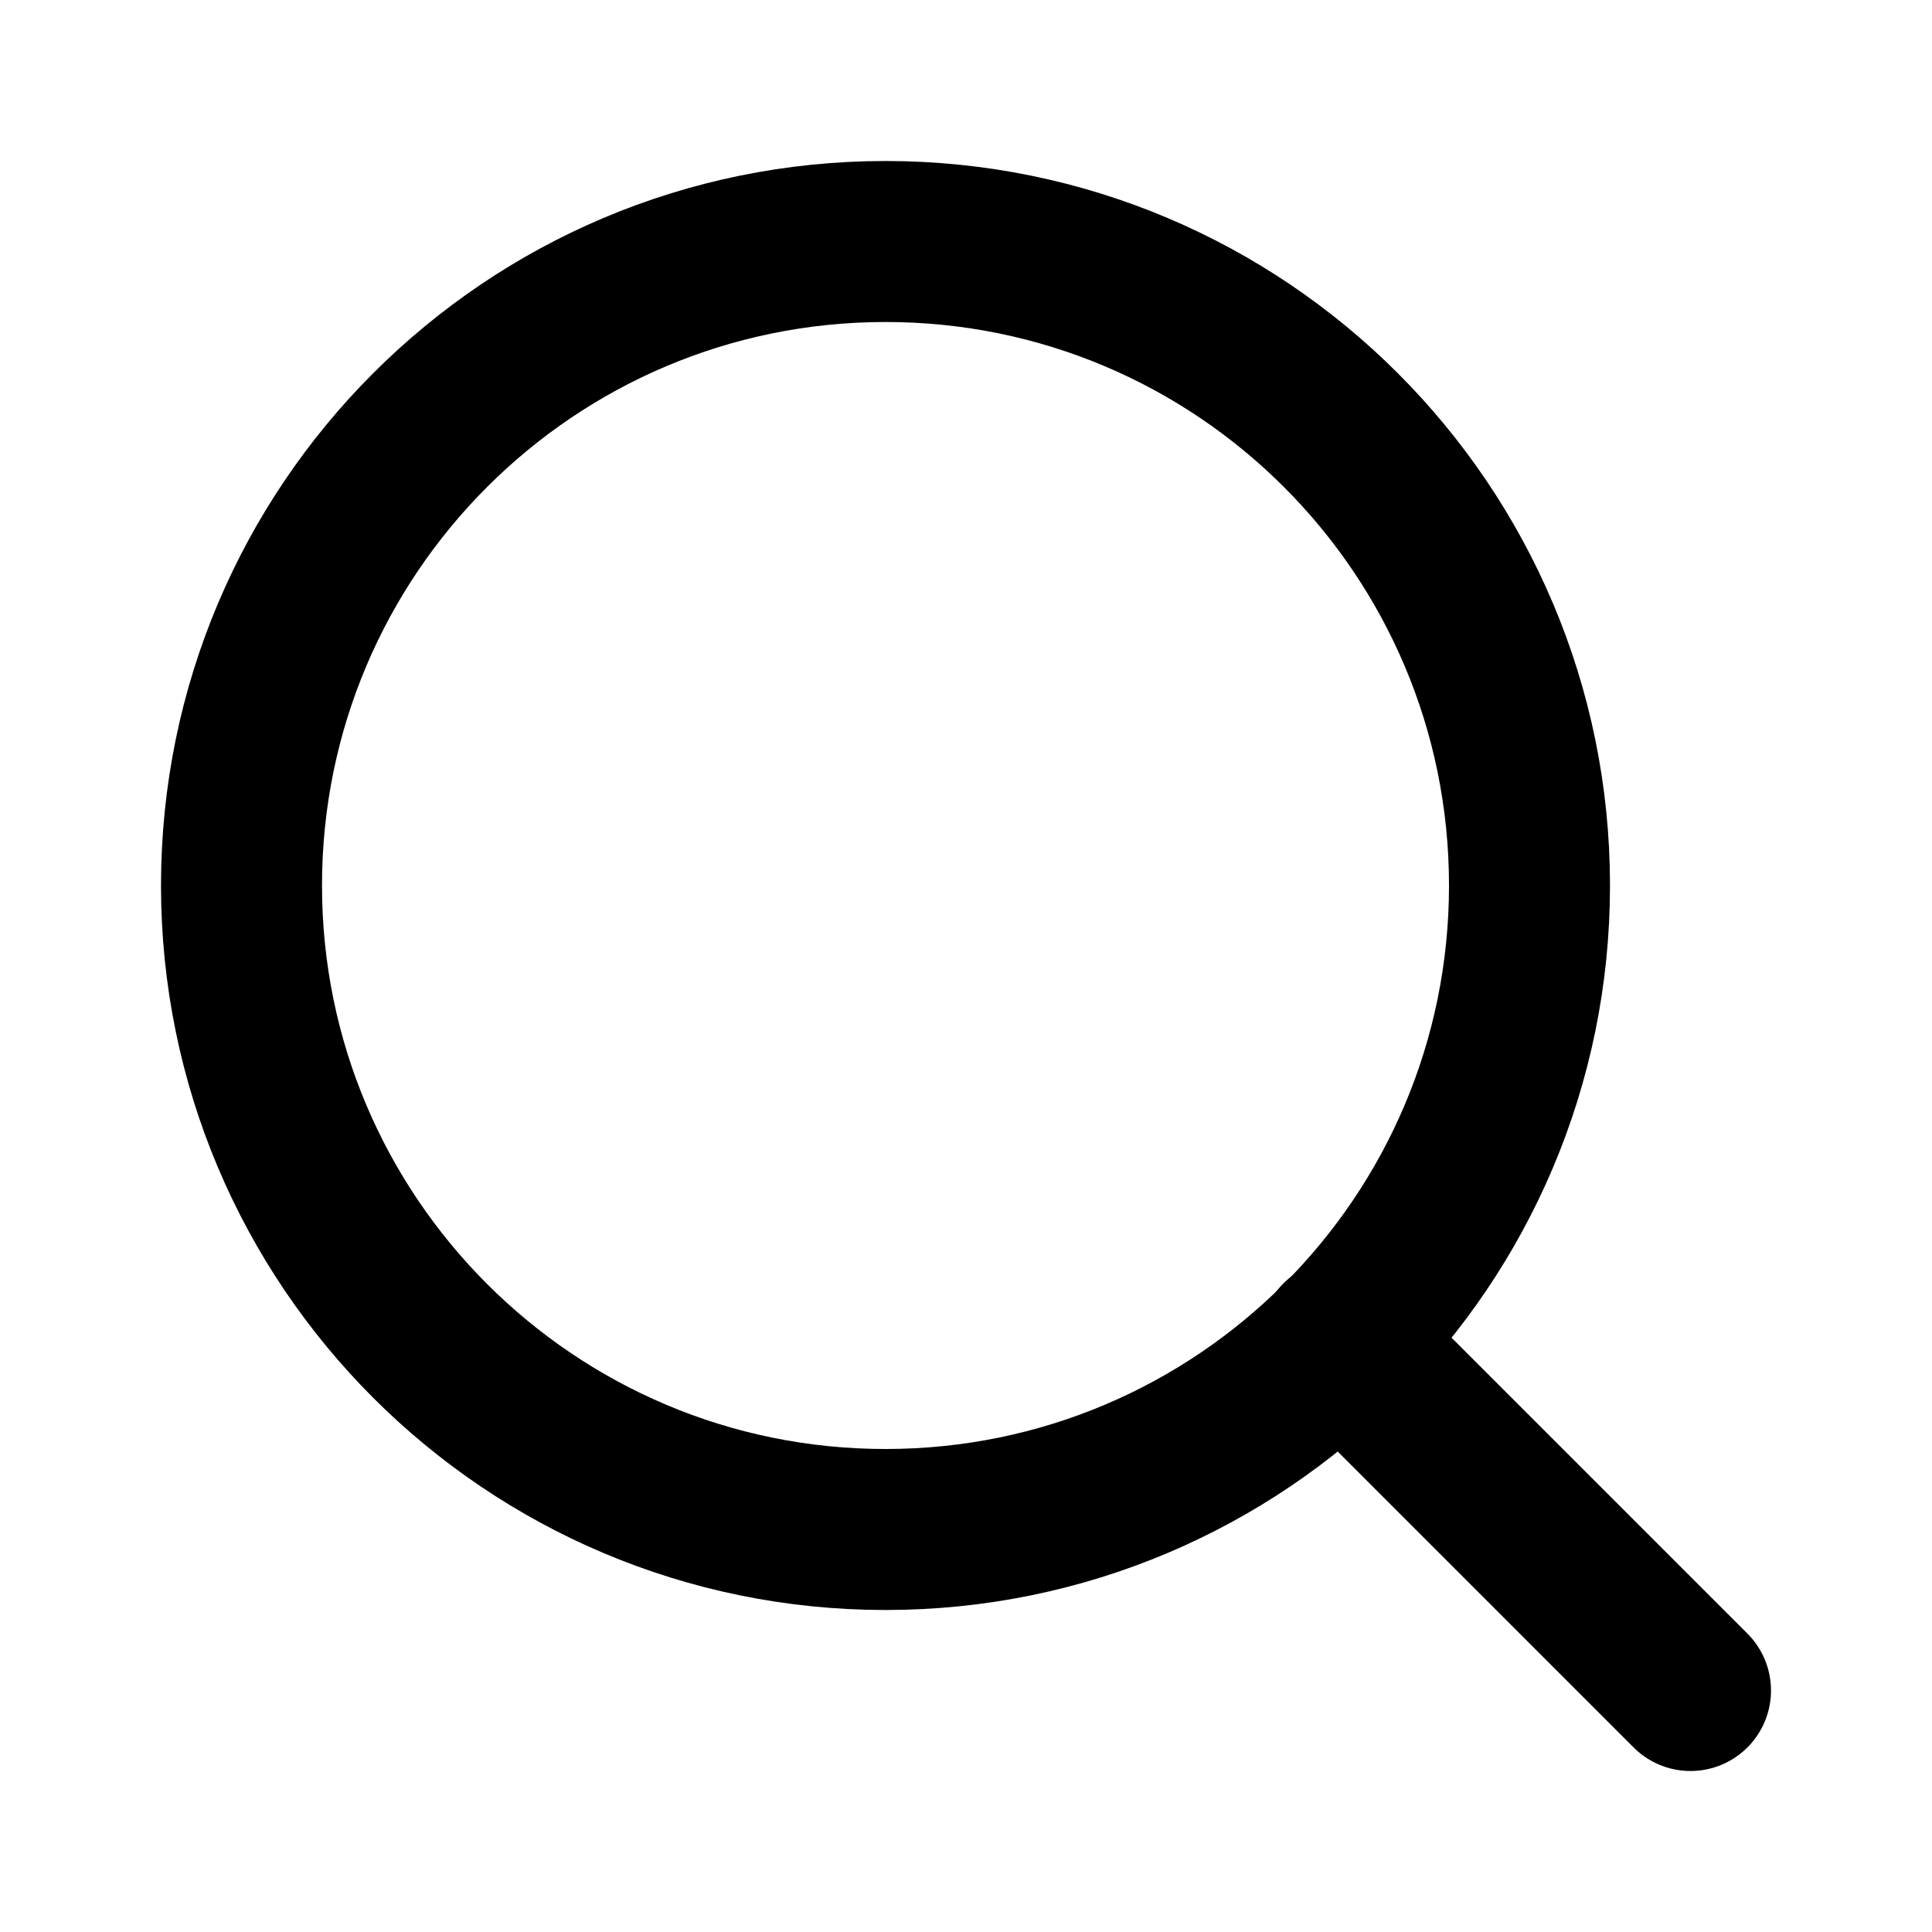
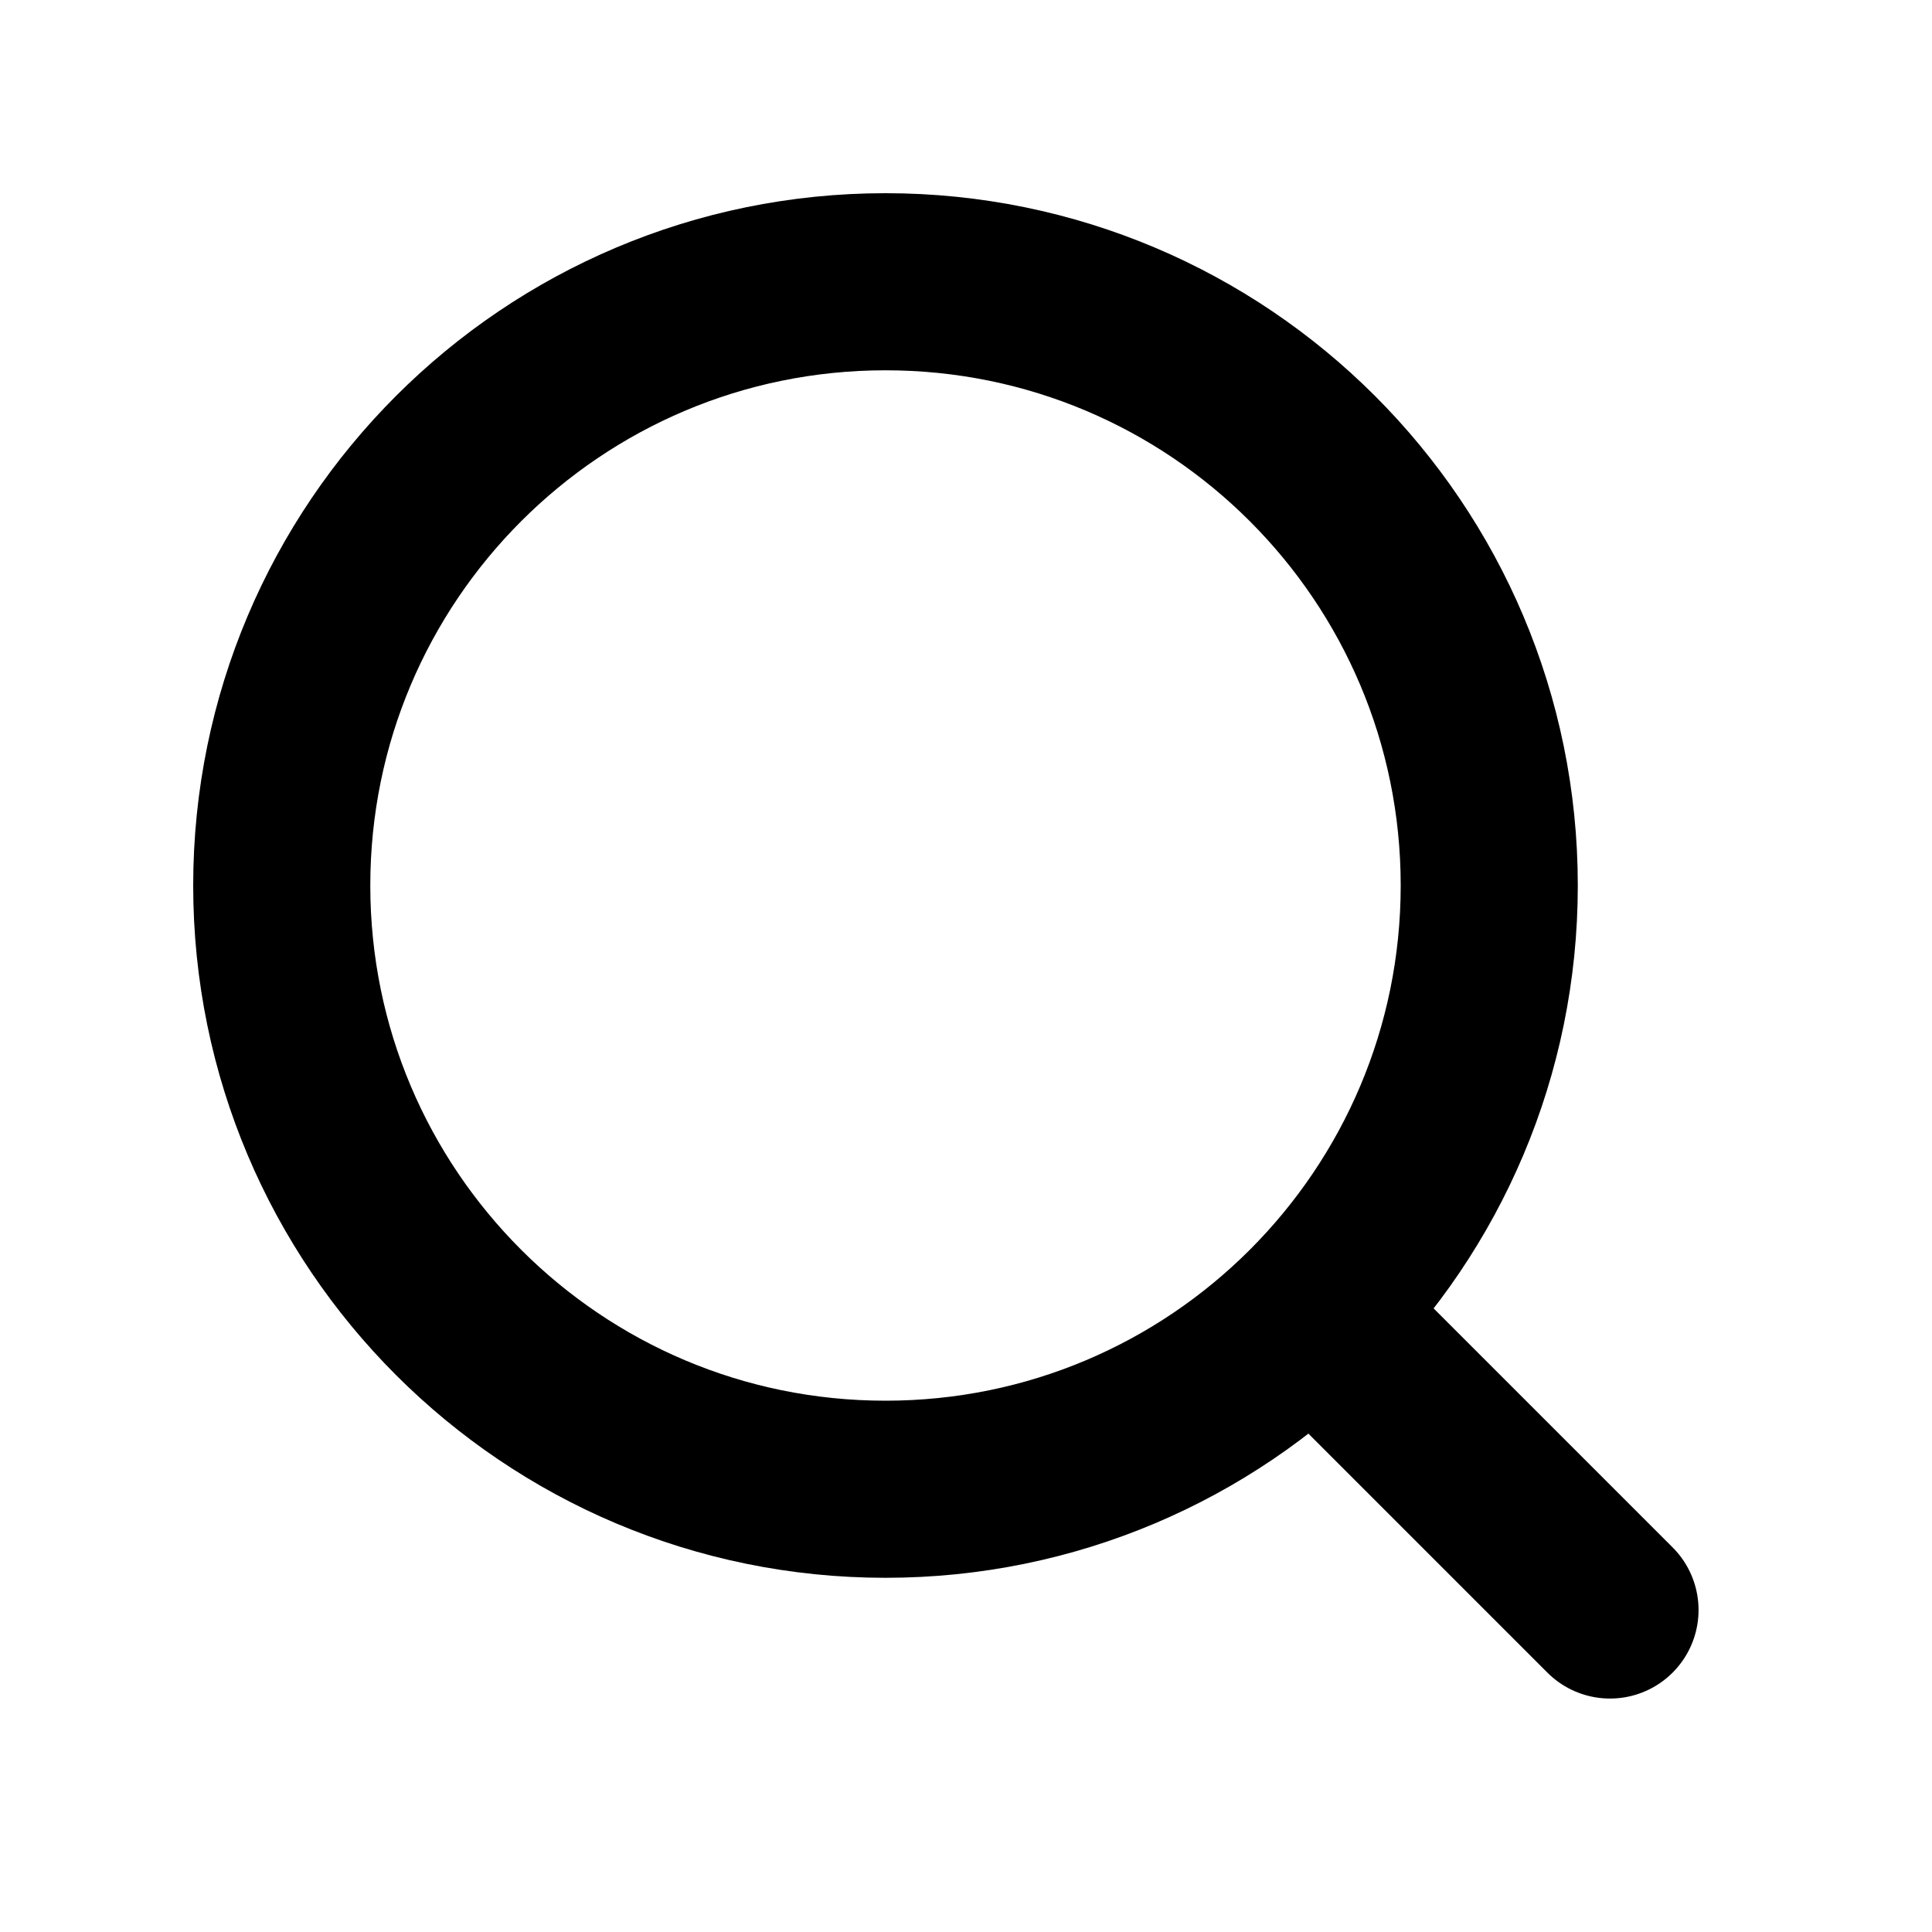
- <svg xmlns="http://www.w3.org/2000/svg" viewBox="0 0 24 24" fill="none" stroke="#000" stroke-width="2" stroke-linecap="round" stroke-linejoin="round">
-   <circle cx="11" cy="11" r="8" />
-   <line x1="21" y1="21" x2="16.65" y2="16.65" />
+ <svg xmlns="http://www.w3.org/2000/svg" viewBox="0 0 24 24" fill="none" stroke="#000" stroke-width="2.2" stroke-linecap="round" stroke-linejoin="round">
+   <circle cx="11" cy="11" r="7.5" />
+   <path d="M20 20l-3.5-3.5" />
</svg>
